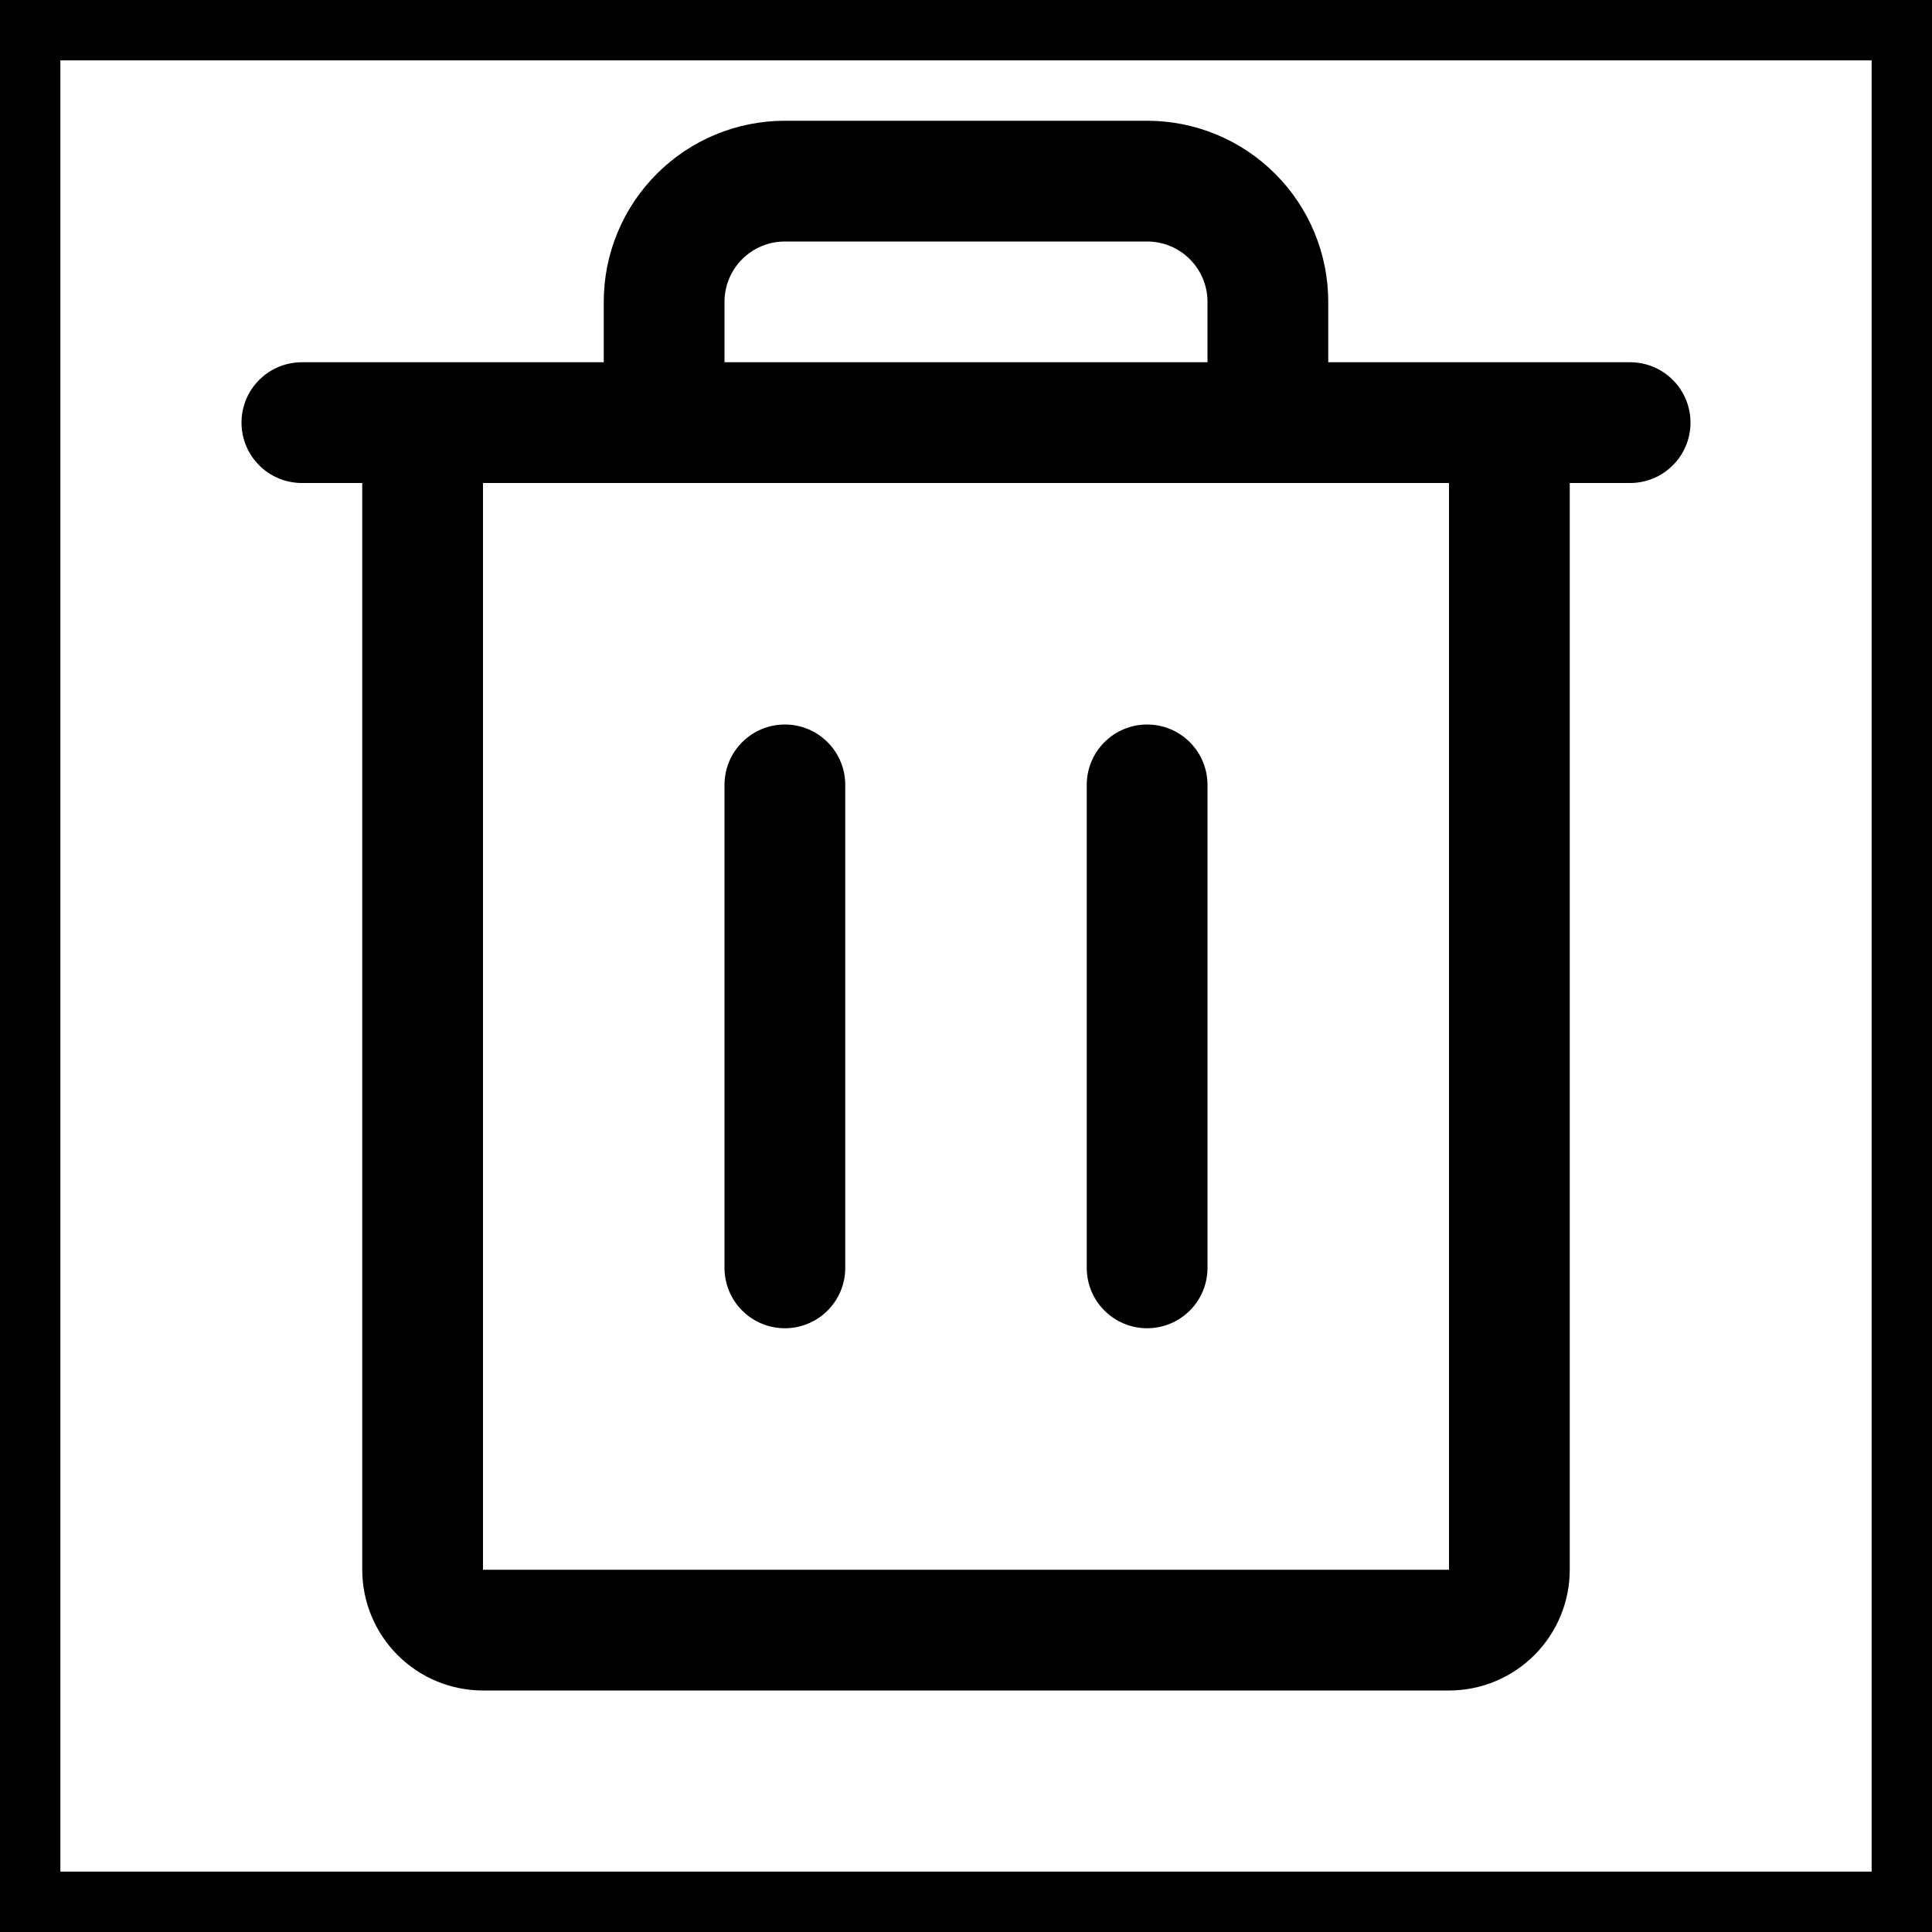
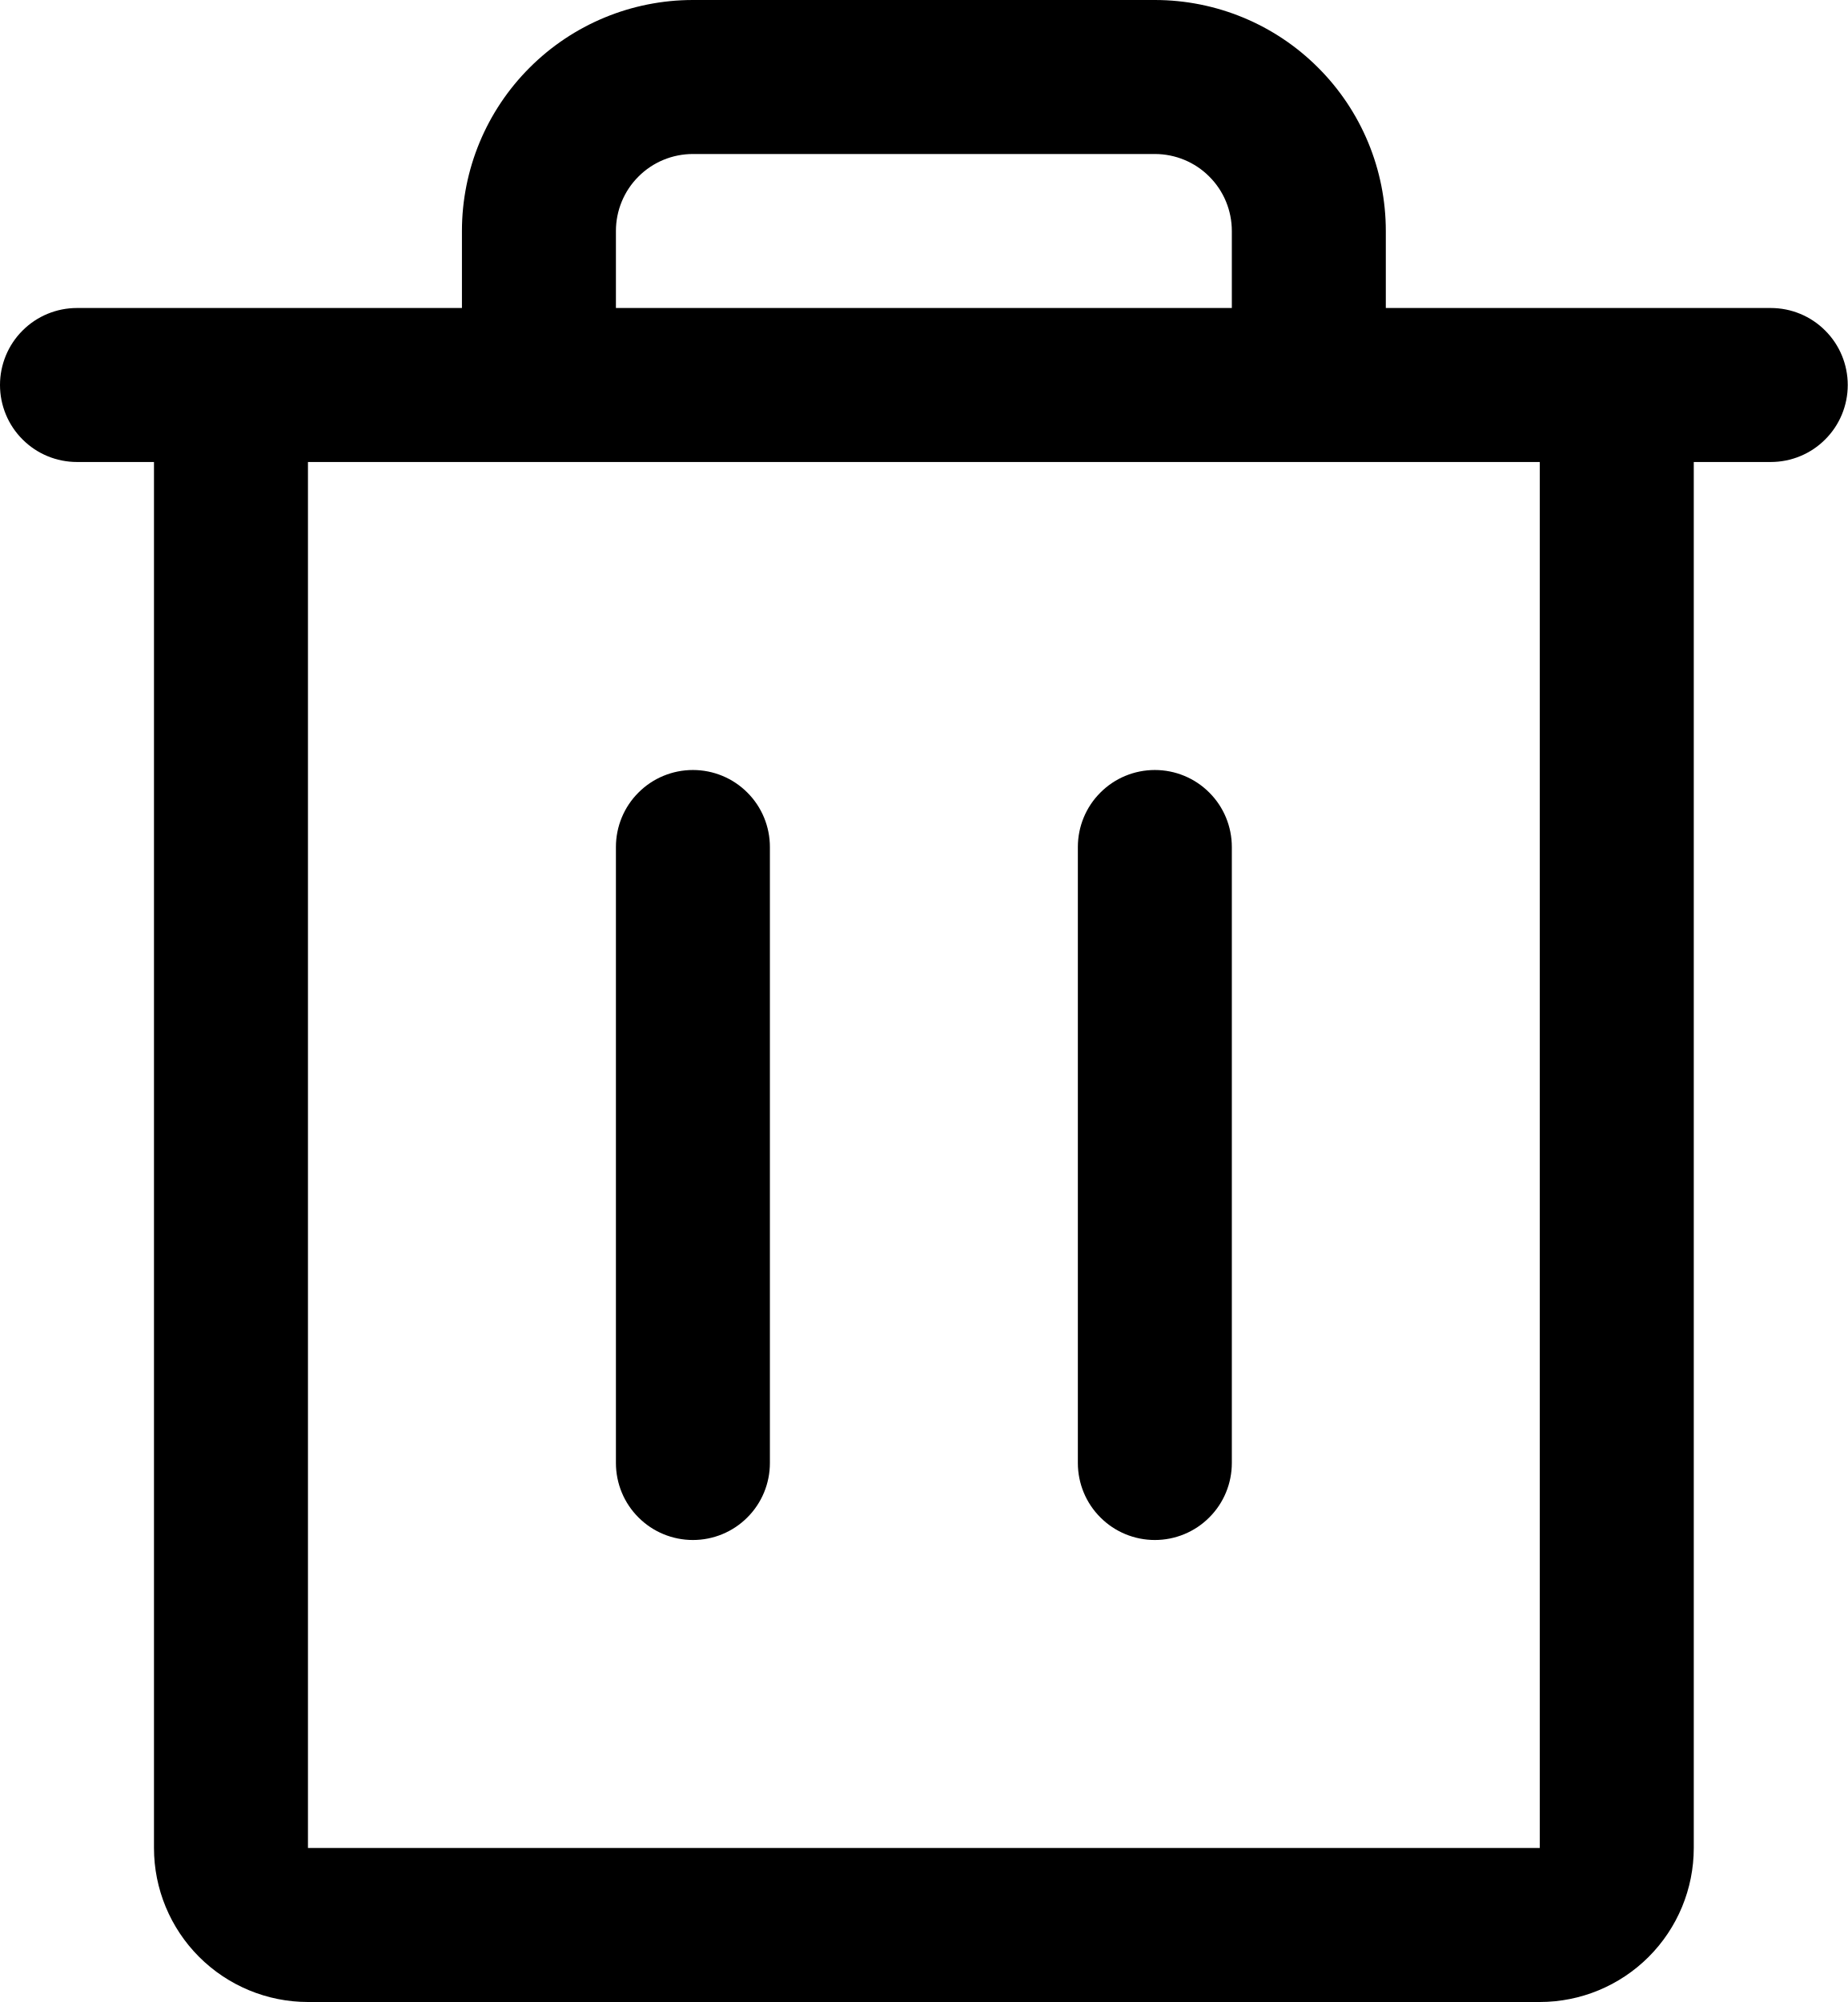
- <svg xmlns="http://www.w3.org/2000/svg" width="32" height="32" viewBox="0 0 32 32" fill="none">
-   <rect x="0.5" y="0.5" width="31" height="31" stroke="black" />
-   <path d="M27 6H22V5C22 4.204 21.684 3.441 21.121 2.879C20.559 2.316 19.796 2 19 2H13C12.204 2 11.441 2.316 10.879 2.879C10.316 3.441 10 4.204 10 5V6H5C4.735 6 4.48 6.105 4.293 6.293C4.105 6.48 4 6.735 4 7C4 7.265 4.105 7.52 4.293 7.707C4.48 7.895 4.735 8 5 8H6V26C6 26.53 6.211 27.039 6.586 27.414C6.961 27.789 7.47 28 8 28H24C24.53 28 25.039 27.789 25.414 27.414C25.789 27.039 26 26.53 26 26V8H27C27.265 8 27.52 7.895 27.707 7.707C27.895 7.52 28 7.265 28 7C28 6.735 27.895 6.48 27.707 6.293C27.52 6.105 27.265 6 27 6ZM12 5C12 4.735 12.105 4.48 12.293 4.293C12.48 4.105 12.735 4 13 4H19C19.265 4 19.52 4.105 19.707 4.293C19.895 4.48 20 4.735 20 5V6H12V5ZM24 26H8V8H24V26ZM14 13V21C14 21.265 13.895 21.52 13.707 21.707C13.52 21.895 13.265 22 13 22C12.735 22 12.48 21.895 12.293 21.707C12.105 21.52 12 21.265 12 21V13C12 12.735 12.105 12.48 12.293 12.293C12.48 12.105 12.735 12 13 12C13.265 12 13.52 12.105 13.707 12.293C13.895 12.48 14 12.735 14 13ZM20 13V21C20 21.265 19.895 21.52 19.707 21.707C19.52 21.895 19.265 22 19 22C18.735 22 18.48 21.895 18.293 21.707C18.105 21.52 18 21.265 18 21V13C18 12.735 18.105 12.48 18.293 12.293C18.48 12.105 18.735 12 19 12C19.265 12 19.52 12.105 19.707 12.293C19.895 12.48 20 12.735 20 13Z" fill="black" />
+ <svg xmlns="http://www.w3.org/2000/svg" width="24" height="26" viewBox="0 0 24 26">
+   <path d="M23 4H18V3C18 2.204 17.684 1.441 17.121 0.879C16.559 0.316 15.796 0 15 0H9C8.204 0 7.441 0.316 6.879 0.879C6.316 1.441 6 2.204 6 3V4H1C0.735 4 0.48 4.105 0.293 4.293C0.105 4.48 0 4.735 0 5C0 5.265 0.105 5.52 0.293 5.707C0.48 5.895 0.735 6 1 6H2V24C2 24.53 2.211 25.039 2.586 25.414C2.961 25.789 3.47 26 4 26H20C20.53 26 21.039 25.789 21.414 25.414C21.789 25.039 22 24.53 22 24V6H23C23.265 6 23.52 5.895 23.707 5.707C23.895 5.52 24 5.265 24 5C24 4.735 23.895 4.48 23.707 4.293C23.52 4.105 23.265 4 23 4ZM8 3C8 2.735 8.105 2.48 8.293 2.293C8.48 2.105 8.735 2 9 2H15C15.265 2 15.52 2.105 15.707 2.293C15.895 2.48 16 2.735 16 3V4H8V3ZM20 24H4V6H20V24ZM10 11V19C10 19.265 9.895 19.52 9.707 19.707C9.52 19.895 9.265 20 9 20C8.735 20 8.48 19.895 8.293 19.707C8.105 19.52 8 19.265 8 19V11C8 10.735 8.105 10.48 8.293 10.293C8.48 10.105 8.735 10 9 10C9.265 10 9.52 10.105 9.707 10.293C9.895 10.48 10 10.735 10 11ZM16 11V19C16 19.265 15.895 19.52 15.707 19.707C15.52 19.895 15.265 20 15 20C14.735 20 14.48 19.895 14.293 19.707C14.105 19.52 14 19.265 14 19V11C14 10.735 14.105 10.48 14.293 10.293C14.48 10.105 14.735 10 15 10C15.265 10 15.52 10.105 15.707 10.293C15.895 10.48 16 10.735 16 11Z" />
</svg>
